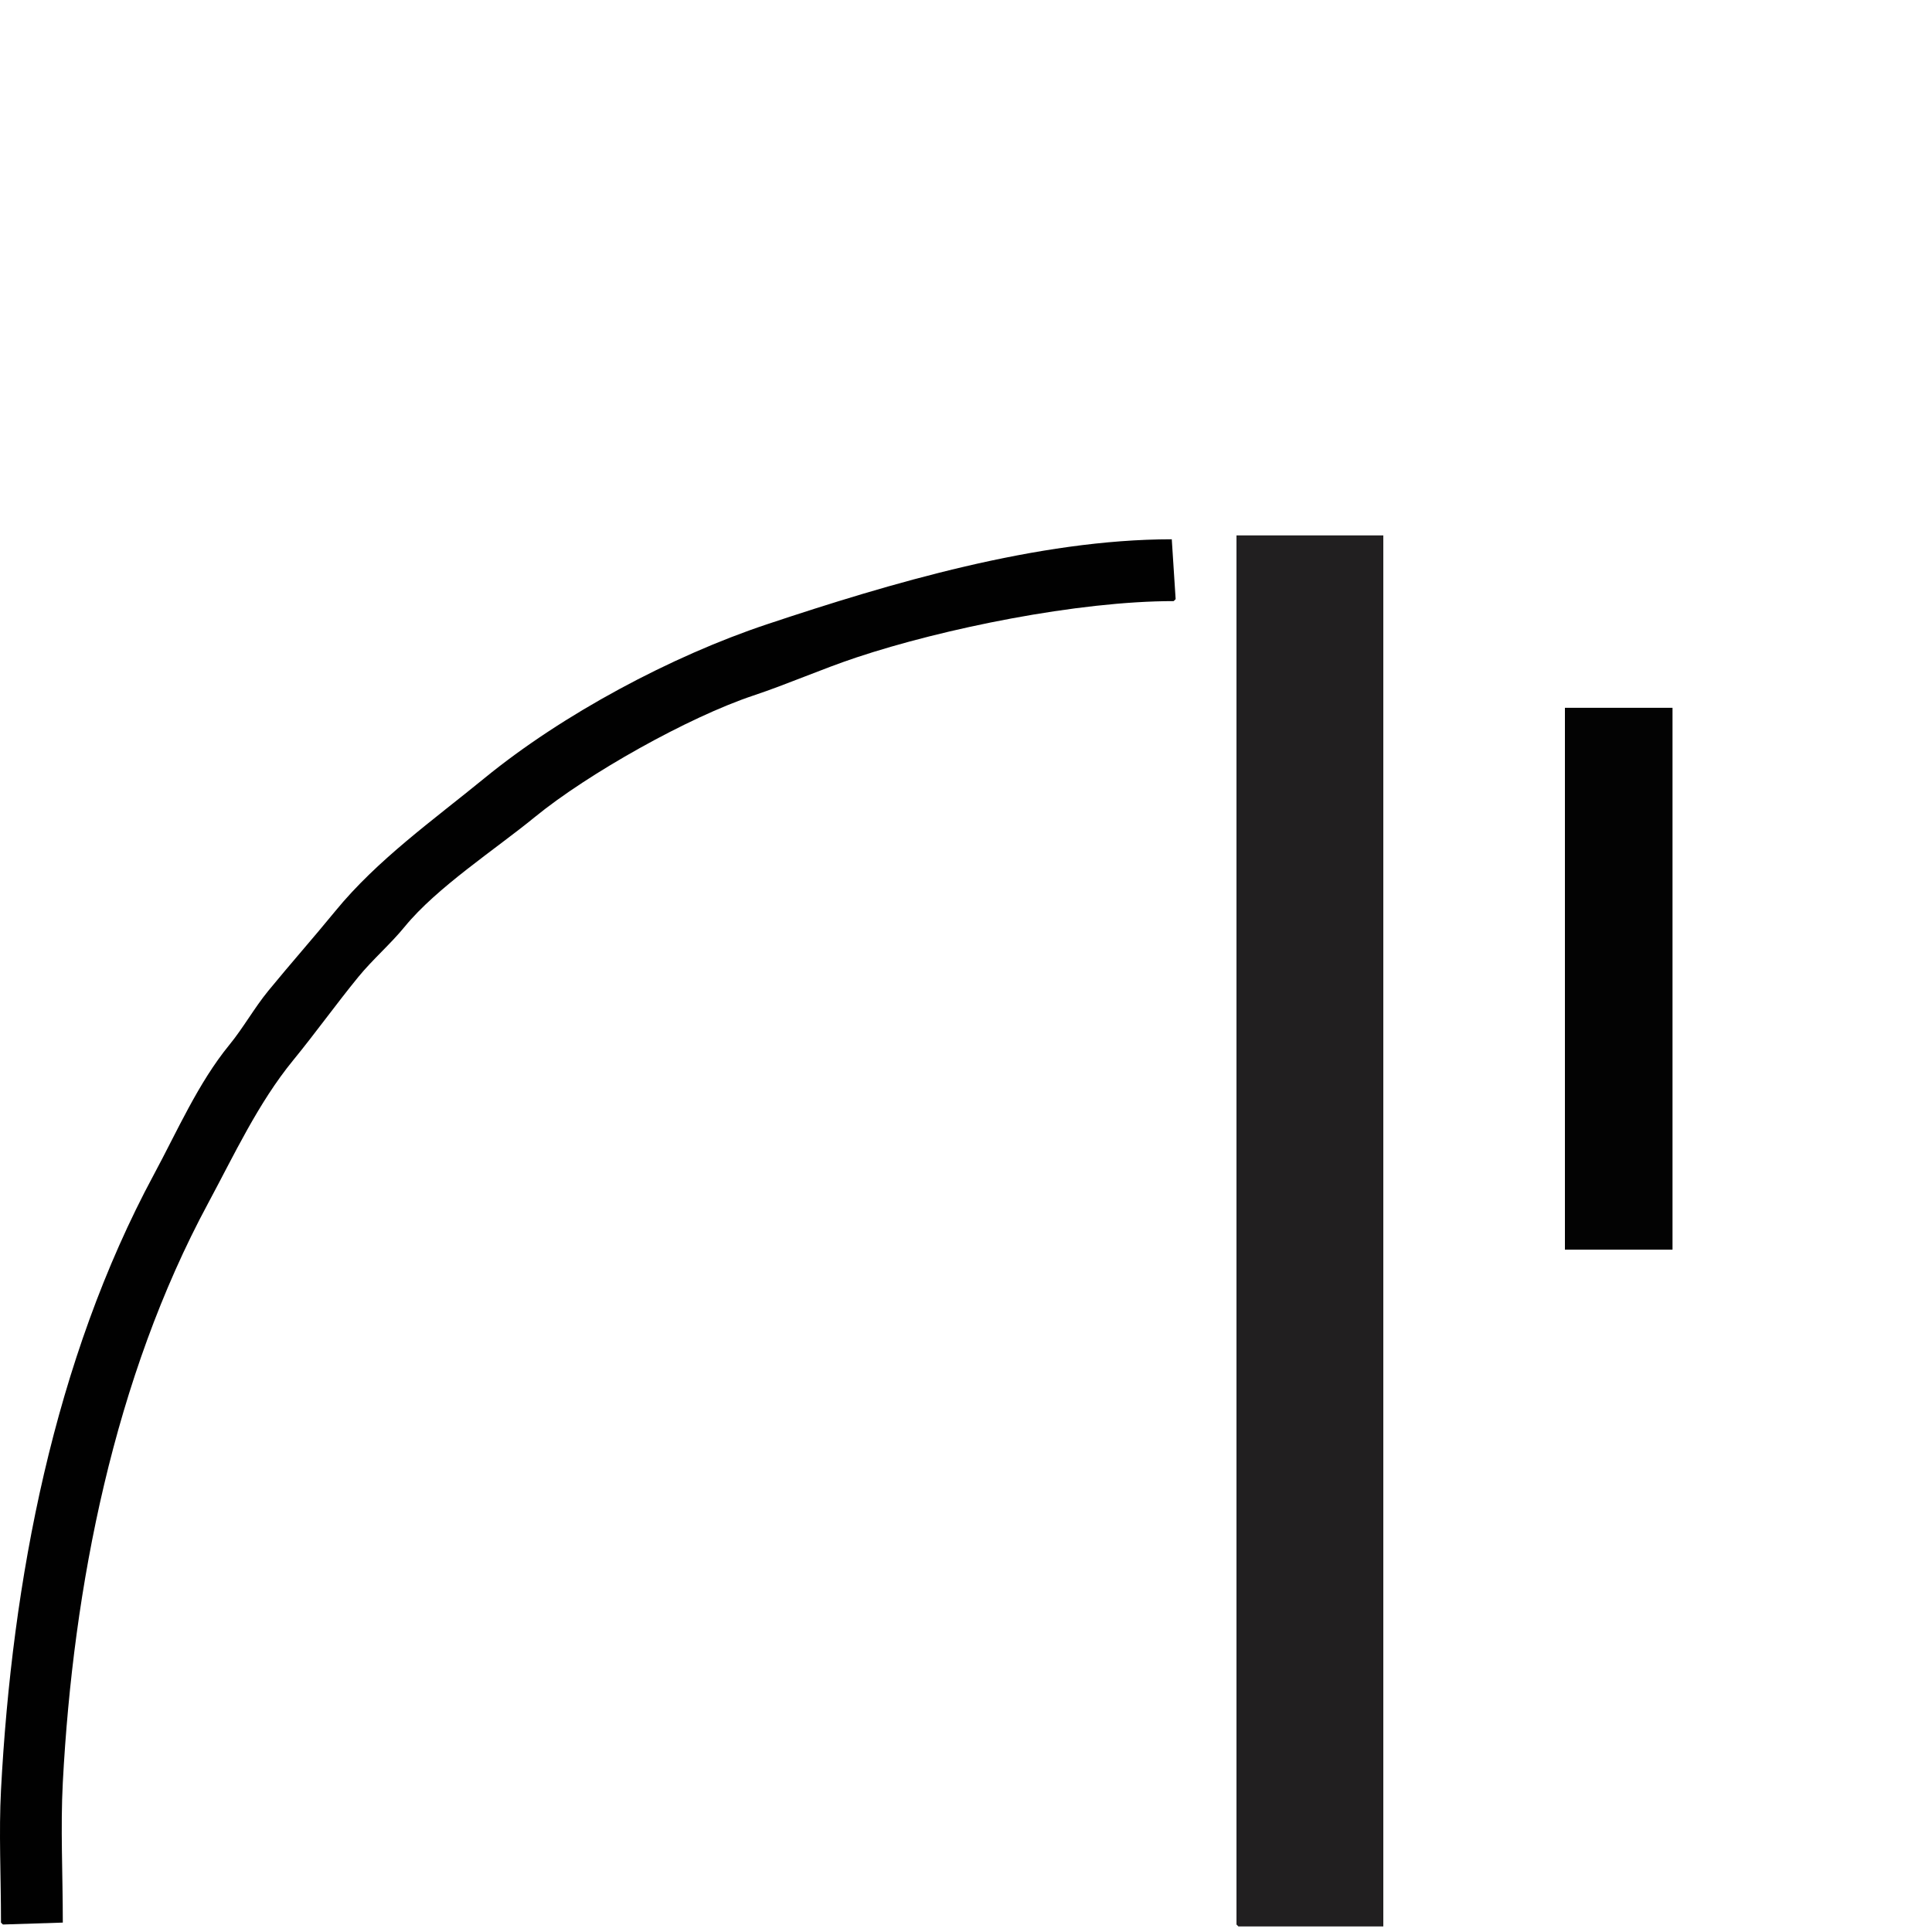
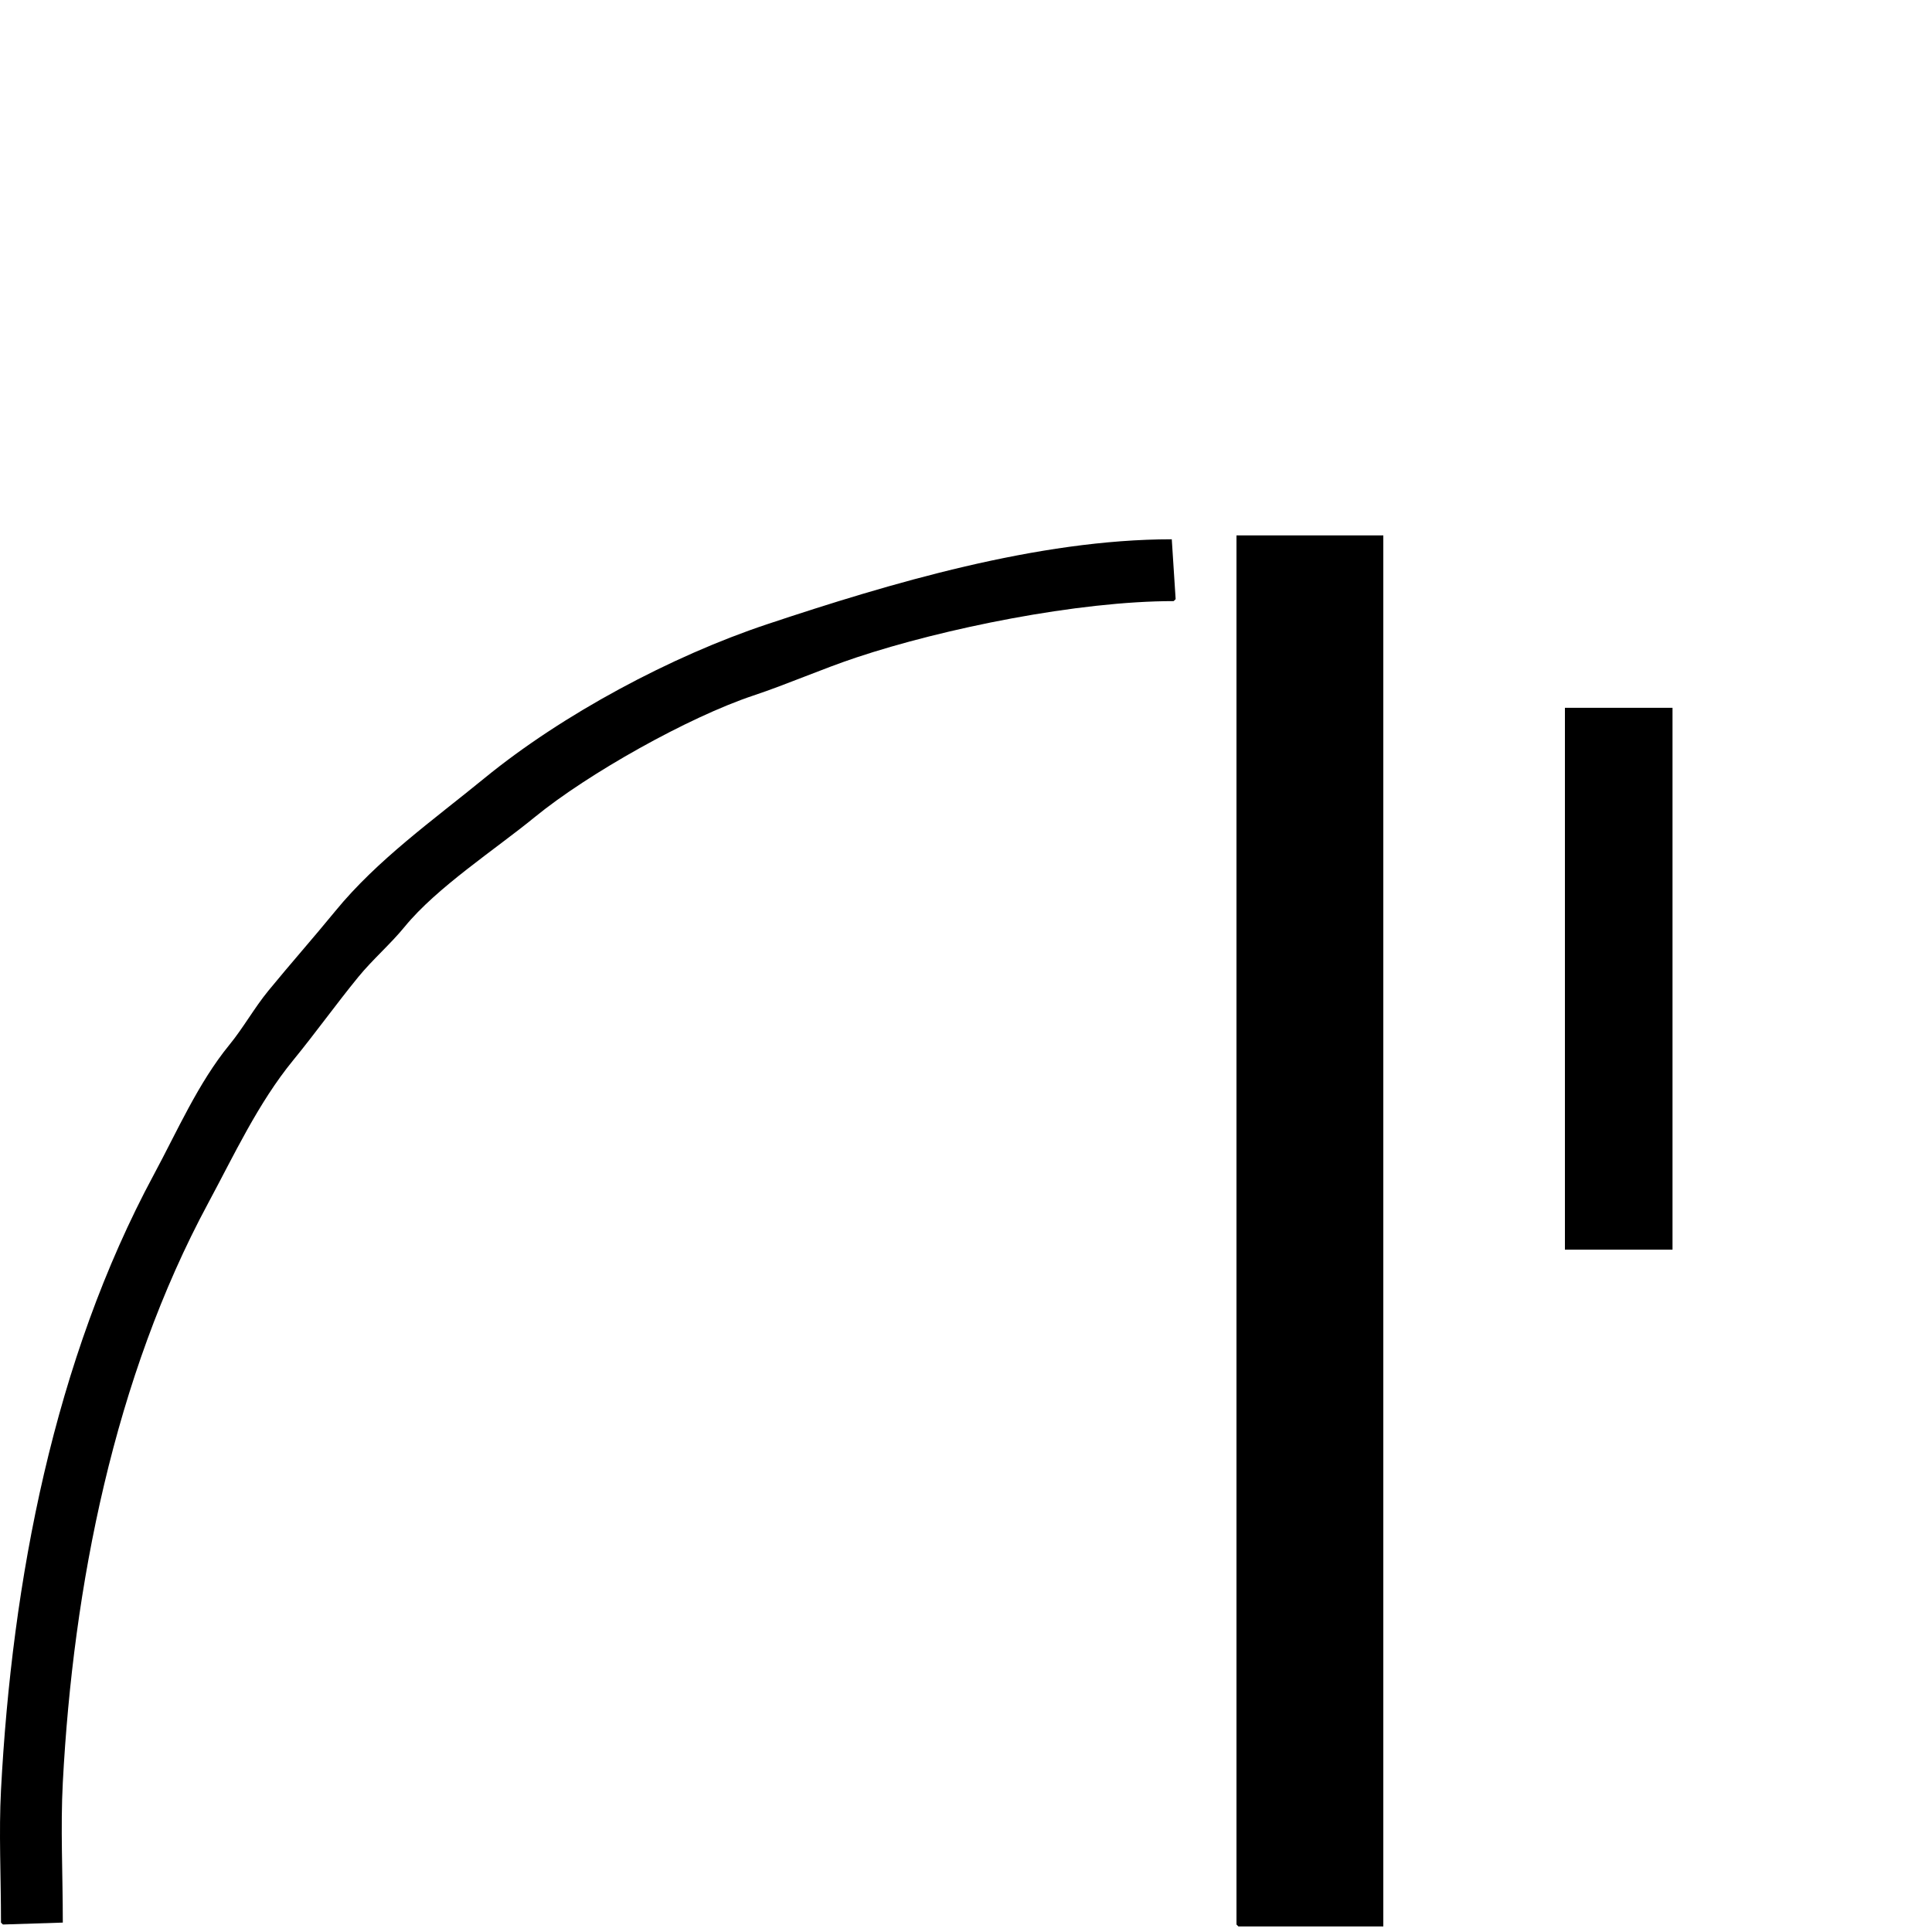
<svg xmlns="http://www.w3.org/2000/svg" xmlns:ns1="http://vectornator.io" height="100%" style="fill-rule:nonzero;clip-rule:evenodd;stroke-linecap:round;stroke-linejoin:round;" xml:space="preserve" width="100%" version="1.1" viewBox="0 0 100 100">
  <defs />
  <g id="Door Iron Right" ns1:layerName="Door Iron Right" visibility="hidden">
-     <path d="M63+27.862L76.734+27.862L76.734+63.862L76.734+99.862L63+99.862L63+27.862ZM67.162+32.023L67.162+95.7L72.78+95.7L72.78+32.023L67.162+32.023Z" opacity="1" fill="#030303" />
+     <path d="M63+27.862L76.734+27.862L76.734+63.862L76.734+99.862L63+99.862L63+27.862ZM67.162+32.023L67.162+95.7L72.78+95.7L72.78+32.023L67.162+32.023Z" opacity="1" fill="#000000" />
  </g>
  <g id="Door Iron Gate Right" ns1:layerName="Door Iron Gate Right" visibility="hidden">
    <path d="M69.763+28C76.242+28+78.5+36.936+70.93+39.255L70.93+48.759C76.603+50.177+76.715+58.417+70.93+59.763L70.847+59.847L70.847+68.684L70.93+68.767C73.463+69.65+75.497+71.486+75.332+74.294C75.058+78.942+71.667+79.195+70.921+79.805C70.802+79.903+70.771+80.085+70.763+80.23C70.705+81.328+70.593+88.338+70.796+88.95C70.836+89.069+73.219+90.133+73.848+90.901C76.318+93.92+75.614+97.947+72.164+99.805C71.299+100.271+70.431+100.28+69.471+100.28C62.944+100.28+62.144+90.7+68.262+89.275C68.262+87.843+68.495+80.4+68.179+79.813C67.902+79.299+63.767+78.52+64.01+73.894C64.227+69.787+68.003+69.123+68.262+68.642C68.566+68.078+68.346+61.165+68.346+59.763C62.321+57.611+62.947+50.034+68.429+48.759L68.429+39.088C67.627+38.888+66.977+38.449+66.453+38.021C62.668+34.924+64.625+28.083+69.763+28Z" opacity="1" fill="#000000" />
  </g>
  <g id="Door Locked Iron Bar Right" ns1:layerName="Door Locked Iron Bar Right" visibility="hidden">
-     <path d="M92.65+32.387L90.955+32.486L90.855+32.586L92.151+36.773C95.038+36.773+96.964+40.398+96.837+42.805C96.799+43.527+96.564+44.221+96.338+44.899C96.128+45.53+95.733+46.094+95.421+46.673C92.156+52.737+87.628+58.474+91.473+65.615C92.514+67.549+93.563+69.409+95.571+70.491C96.058+70.753+96.594+70.772+97.335+70.969L97.435+70.87L98.432+66.682C94.348+66.682+92.956+61.819+93.746+58.657C95.471+51.757+103.589+46.686+98.612+37.441C97.54+35.45+95.473+32.486+92.65+32.387Z" opacity="1" fill="#030303" />
-     <path d="M81.73+32.387C81.111+32.387+80.258+32.25+79.966+32.626C79.857+32.765+80.892+36.093+81.092+36.464C81.342+36.928+82.365+36.873+82.827+37.122C84.894+38.236+86.155+41.291+85.758+43.543C84.727+49.387+75.372+56.091+80.554+65.715C81.612+67.68+83.547+70.969+86.416+70.969L87.413+66.682C83.428+66.682+81.821+61.496+82.757+58.687C85.332+50.963+92.333+46.132+87.562+37.272C86.583+35.453+84.299+32.486+81.73+32.387Z" opacity="1" fill="#030303" />
+     <path d="M92.65+32.387L90.955+32.486L90.855+32.586L92.151+36.773C95.038+36.773+96.964+40.398+96.837+42.805C96.799+43.527+96.564+44.221+96.338+44.899C96.128+45.53+95.733+46.094+95.421+46.673C92.156+52.737+87.628+58.474+91.473+65.615C92.514+67.549+93.563+69.409+95.571+70.491C96.058+70.753+96.594+70.772+97.335+70.969L97.435+70.87L98.432+66.682C94.348+66.682+92.956+61.819+93.746+58.657C95.471+51.757+103.589+46.686+98.612+37.441C97.54+35.45+95.473+32.486+92.65+32.387Z" opacity="1" fill="#000000" />
+     <path d="M81.73+32.387C81.111+32.387+80.258+32.25+79.966+32.626C79.857+32.765+80.892+36.093+81.092+36.464C81.342+36.928+82.365+36.873+82.827+37.122C84.894+38.236+86.155+41.291+85.758+43.543C84.727+49.387+75.372+56.091+80.554+65.715C81.612+67.68+83.547+70.969+86.416+70.969L87.413+66.682C83.428+66.682+81.821+61.496+82.757+58.687C85.332+50.963+92.333+46.132+87.562+37.272C86.583+35.453+84.299+32.486+81.73+32.387Z" opacity="1" fill="#000000" />
  </g>
  <g id="Door Locked Iron Bolt Right" ns1:layerName="Door Locked Iron Bolt Right">
-     <path d="M81+36.636L86.569+36.636L86.569+64.681L81+64.681L81+36.636Z" opacity="1" fill="#030303" />
+     <path d="M81+36.636L86.569+36.636L86.569+64.681L81+64.681L81+36.636Z" opacity="1" fill="#000000" />
  </g>
  <g id="Door Locked Wood Latch Right" ns1:layerName="Door Locked Wood Latch Right" visibility="hidden">
-     <path d="M64.154+27.852L71.713+27.852L71.713+37.797C74.736+37.797+80.656+36.571+80.862+40.482C81.077+44.577+74.72+43.366+71.713+43.366L71.713+99.852L64.154+99.852L64.154+43.366C61.131+43.366+55.211+44.591+55.005+40.681C54.79+36.586+61.147+37.797+64.154+37.797L64.154+27.852Z" opacity="1" fill="#211f1e" />
+     <path d="M64.154+27.852L71.713+27.852L71.713+37.797C74.736+37.797+80.656+36.571+80.862+40.482C81.077+44.577+74.72+43.366+71.713+43.366L71.713+99.852L64.154+99.852L64.154+43.366C61.131+43.366+55.211+44.591+55.005+40.681C54.79+36.586+61.147+37.797+64.154+37.797L64.154+27.852Z" opacity="1" fill="#000000" />
  </g>
  <g id="Door Wood Right" ns1:layerName="Door Wood Right">
-     <path d="M64+27.712L71.6+27.712L71.6+99.713L64.1+99.713L64+99.612L64+27.712Z" opacity="1" fill="#211f20" />
+     <path d="M64+27.712L71.6+27.712L71.6+99.713L64.1+99.713L64+99.612L64+27.712Z" opacity="1" fill="#000000" />
  </g>
  <g id="Door Opening Right" ns1:layerName="Door Opening Right">
-     <path d="M60.651+27.913C53.713+27.913+46.042+30.199+39.701+32.312C34.743+33.965+29.12+36.97+25.071+40.282C22.439+42.436+19.539+44.489+17.351+47.163C16.213+48.554+15.02+49.901+13.881+51.292C13.157+52.178+12.596+53.197+11.871+54.083C10.255+56.058+9.169+58.559+7.971+60.782C2.786+70.412+0.621+81.83+0.051+92.662C-0.064+94.849+0.051+97.073+0.051+99.513L0.151+99.612L3.251+99.513C3.251+96.974+3.128+94.598+3.251+92.263C3.786+82.096+5.911+71.308+10.771+62.282C12.111+59.794+13.358+57.099+15.171+54.883C16.329+53.468+17.394+51.977+18.551+50.562C19.297+49.651+20.206+48.874+20.951+47.962C22.613+45.931+25.636+43.966+27.681+42.292C30.428+40.045+35.636+37.121+38.991+36.002C40.787+35.404+42.525+34.631+44.321+34.032C48.827+32.53+55.787+31.113+60.751+31.113L60.851+31.012L60.651+27.913Z" opacity="1" fill="#010101" />
+     <path d="M60.651+27.913C53.713+27.913+46.042+30.199+39.701+32.312C34.743+33.965+29.12+36.97+25.071+40.282C22.439+42.436+19.539+44.489+17.351+47.163C16.213+48.554+15.02+49.901+13.881+51.292C13.157+52.178+12.596+53.197+11.871+54.083C10.255+56.058+9.169+58.559+7.971+60.782C2.786+70.412+0.621+81.83+0.051+92.662C-0.064+94.849+0.051+97.073+0.051+99.513L0.151+99.612L3.251+99.513C3.251+96.974+3.128+94.598+3.251+92.263C3.786+82.096+5.911+71.308+10.771+62.282C12.111+59.794+13.358+57.099+15.171+54.883C16.329+53.468+17.394+51.977+18.551+50.562C19.297+49.651+20.206+48.874+20.951+47.962C22.613+45.931+25.636+43.966+27.681+42.292C30.428+40.045+35.636+37.121+38.991+36.002C40.787+35.404+42.525+34.631+44.321+34.032C48.827+32.53+55.787+31.113+60.751+31.113L60.851+31.012L60.651+27.913Z" opacity="1" fill="#000000" />
  </g>
  <g id="Door Locked Right" ns1:layerName="Door Locked Right" visibility="hidden">
-     <path d="M85.8+34.889C77.775+34.889+76.699+44.766+83.394+45.947C90.628+47.224+92.89+37.191+85.8+34.889Z" opacity="1" fill="#030303" />
+     <path d="M85.8+34.889C77.775+34.889+76.699+44.766+83.394+45.947C90.628+47.224+92.89+37.191+85.8+34.889Z" opacity="1" fill="#000000" />
  </g>
</svg>
